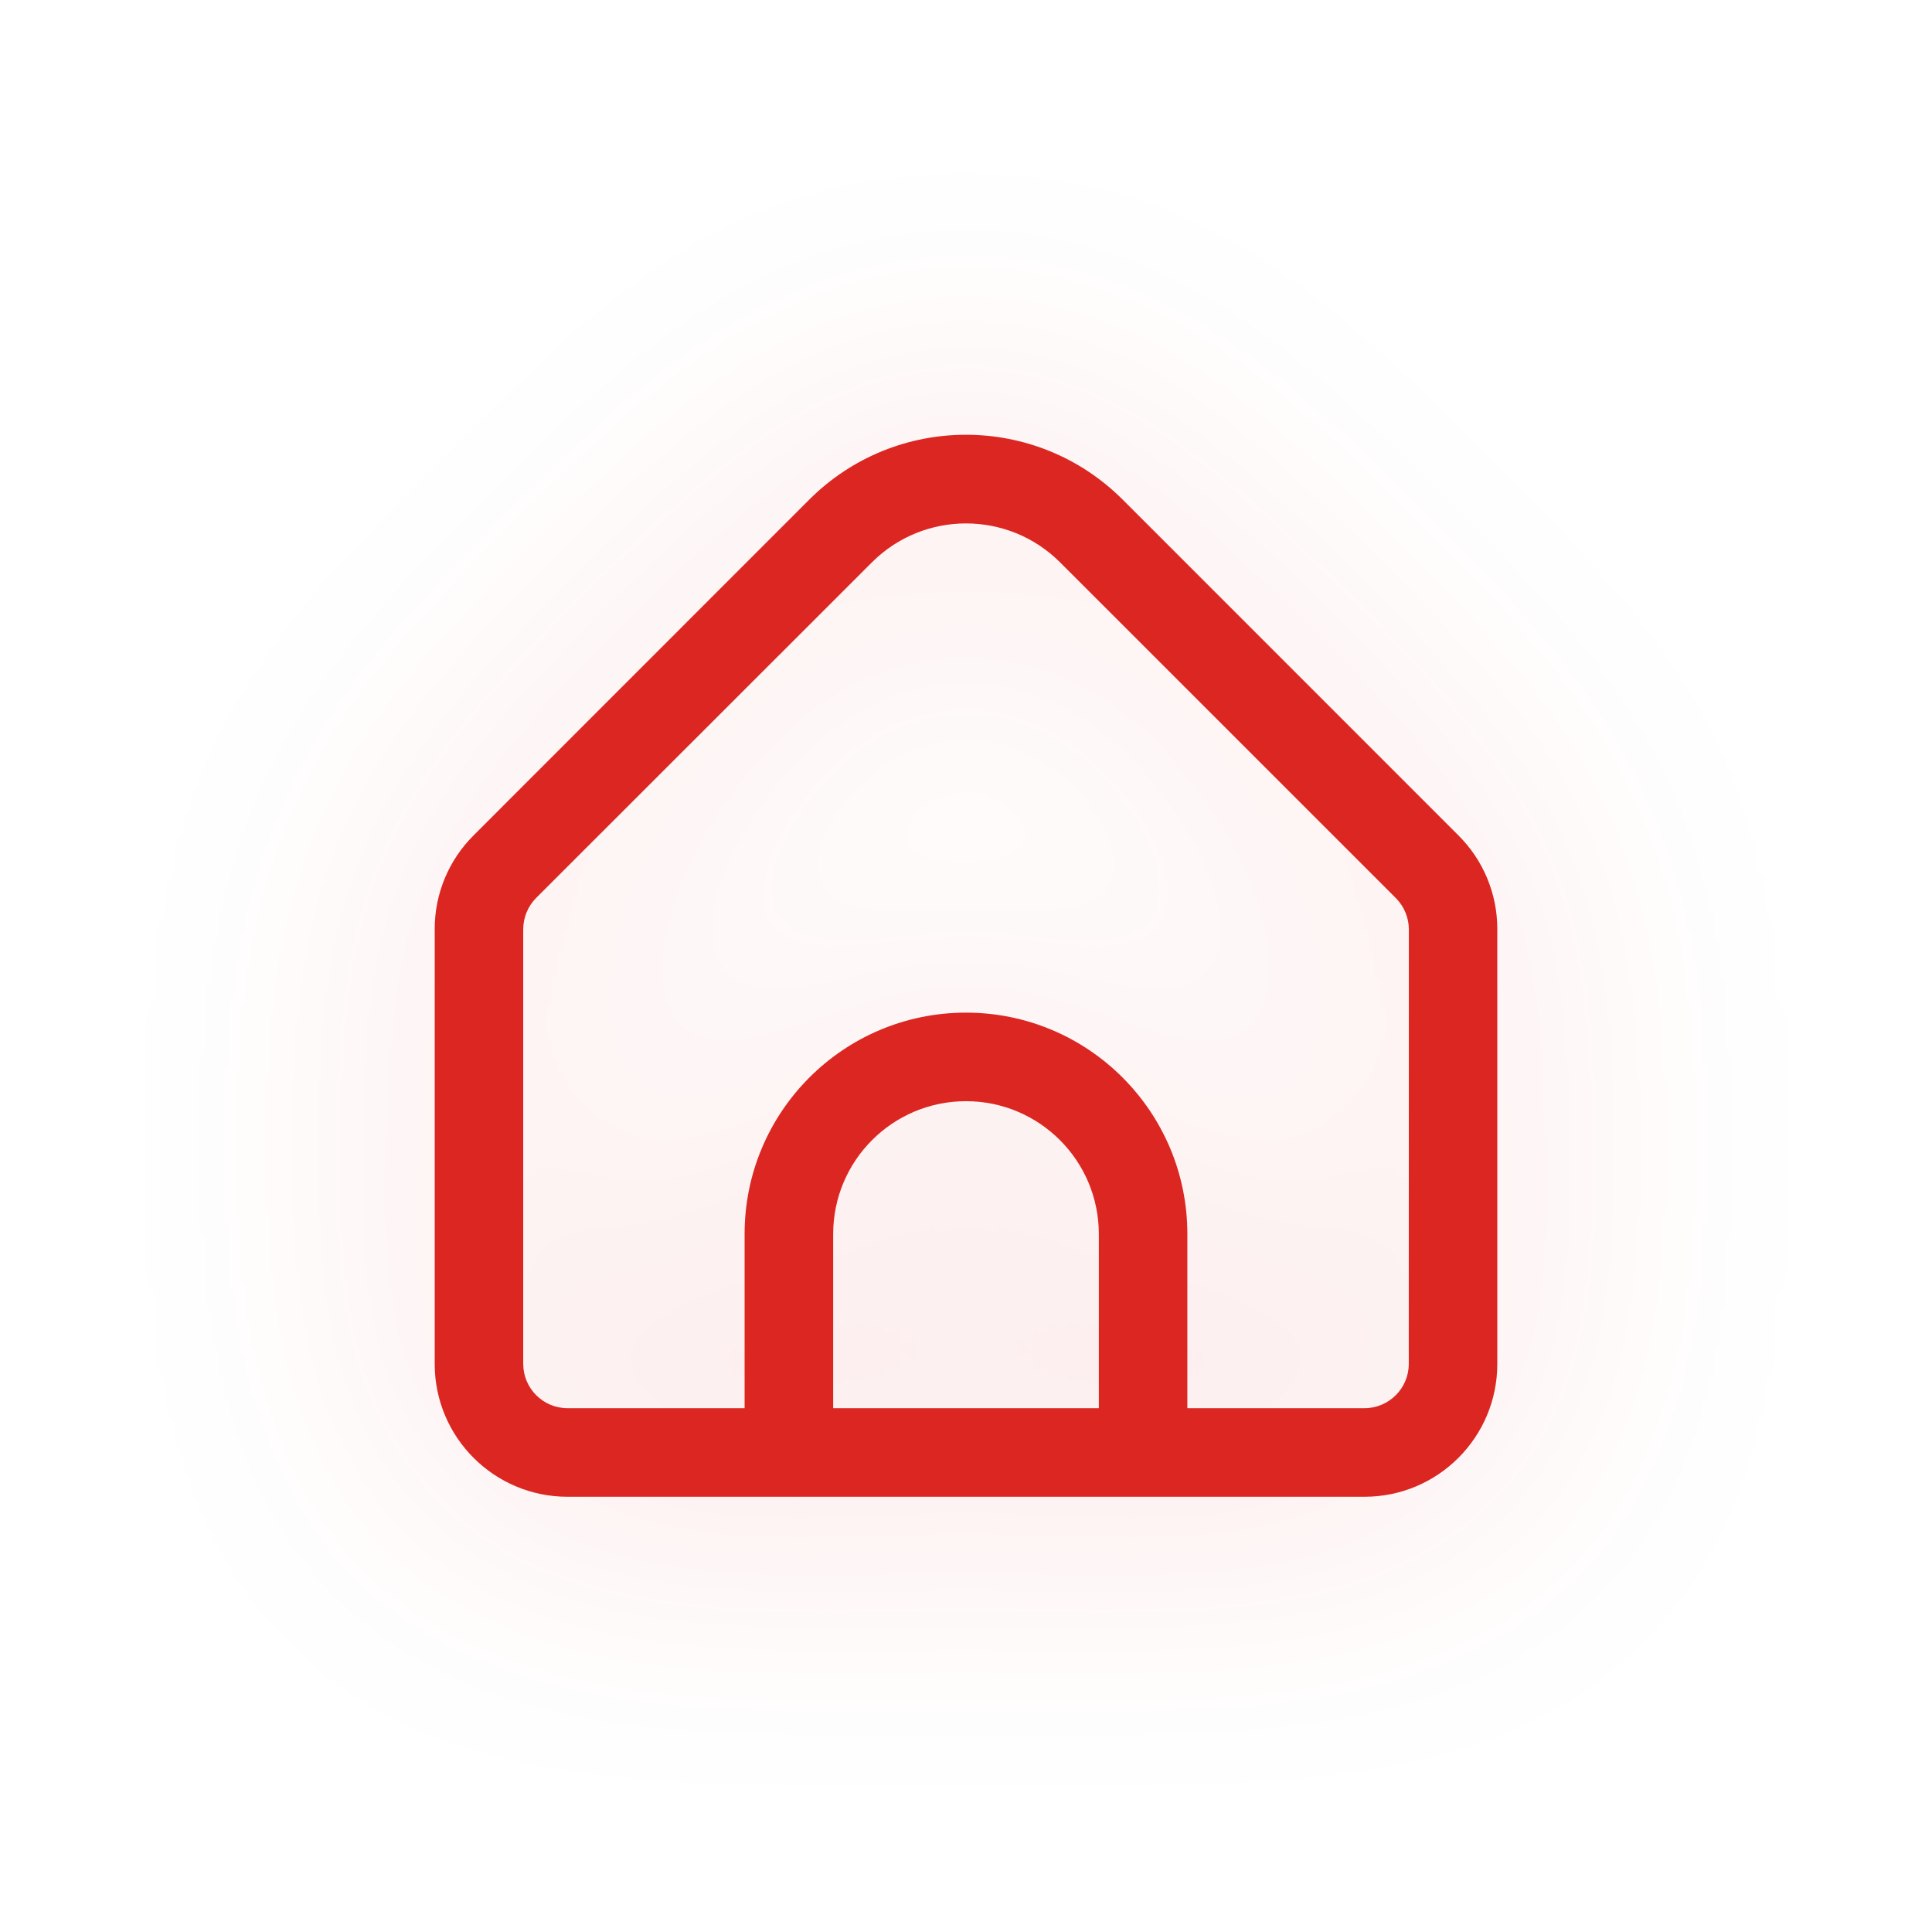
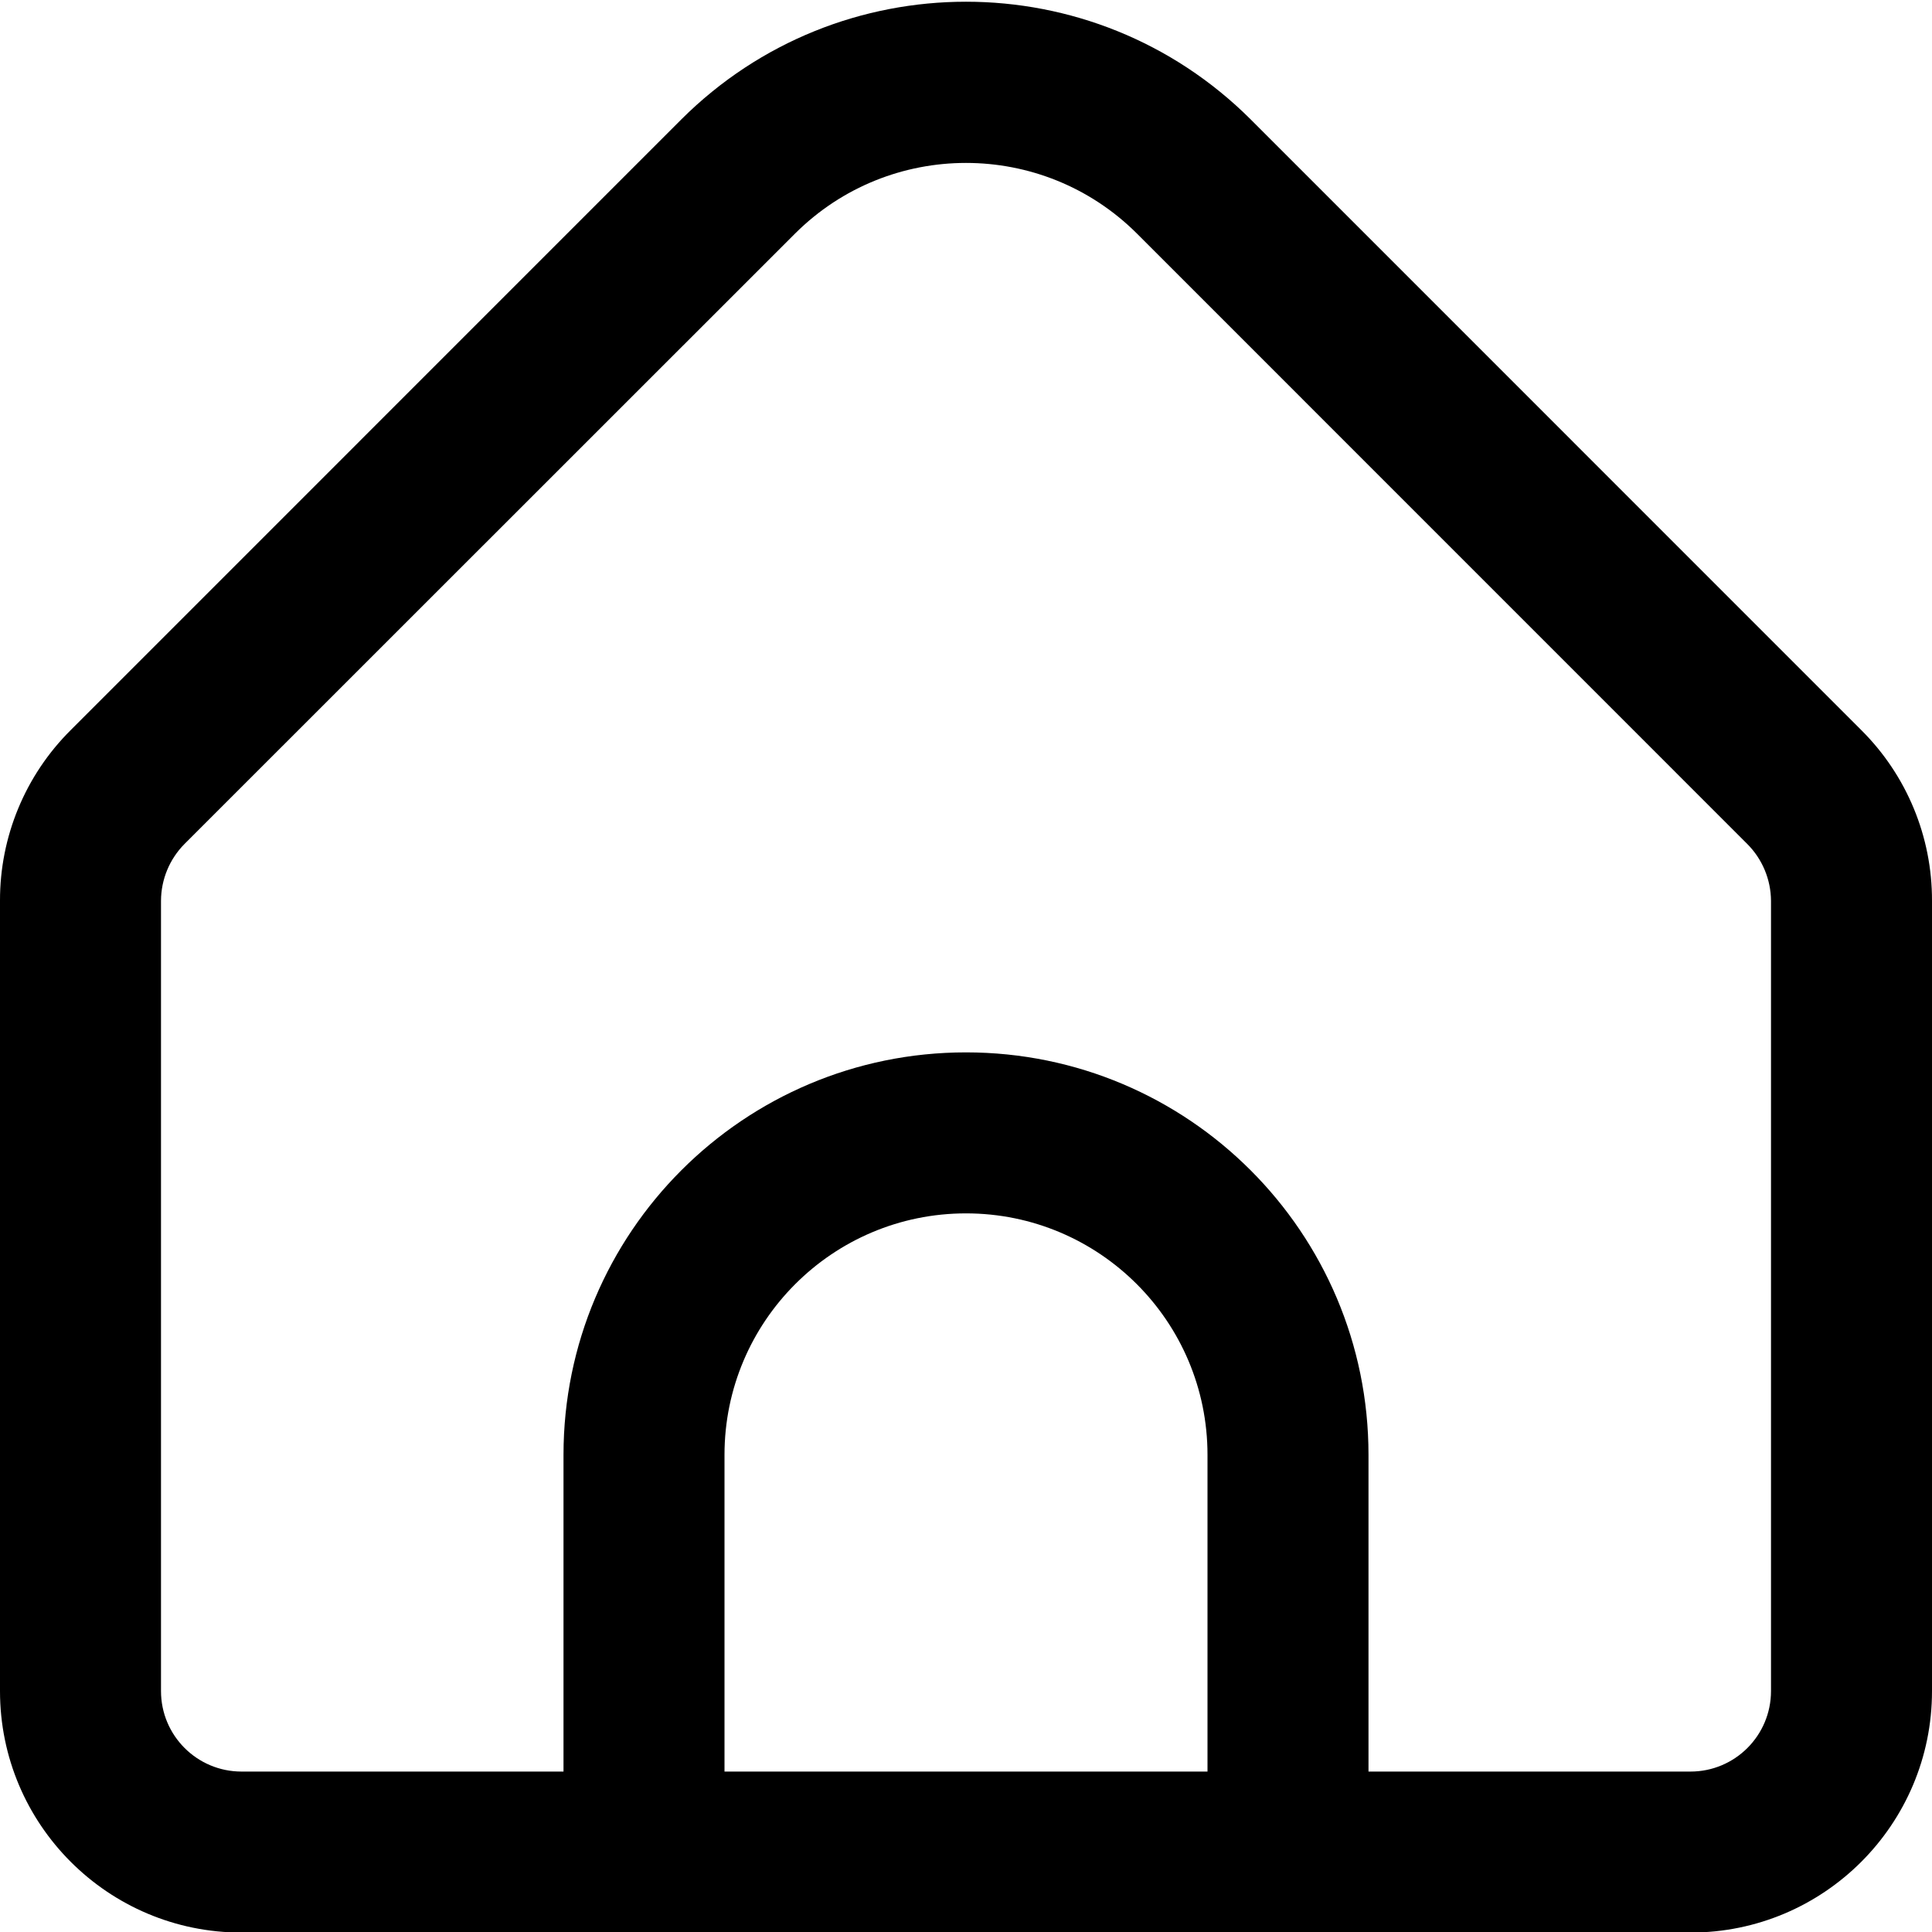
- <svg xmlns="http://www.w3.org/2000/svg" width="40" height="39.987" viewBox="0 0 40 39.987">
-   <defs>
-     <filter id="home_1_" x="0" y="0" width="40" height="39.987" filterUnits="userSpaceOnUse">
-       <feGaussianBlur stdDeviation="3" result="blur" />
-       <feFlood flood-color="#db2820" flood-opacity="0.161" />
-       <feComposite operator="in" in2="blur" />
-       <feComposite in="SourceGraphic" />
-     </filter>
-   </defs>
-   <g transform="matrix(1, 0, 0, 1, 0, 0)" filter="url(#home_1_)">
-     <path id="home_1_2" d="M21.194,8.315,14.241,1.361a4.591,4.591,0,0,0-6.483,0L.806,8.315A2.73,2.73,0,0,0,0,10.259v9a2.75,2.75,0,0,0,2.75,2.75h16.5A2.75,2.75,0,0,0,22,19.258v-9A2.73,2.73,0,0,0,21.194,8.315ZM13.75,20.175H8.25V16.569a2.75,2.75,0,1,1,5.5,0Zm6.417-.917a.917.917,0,0,1-.917.917H15.583V16.569a4.583,4.583,0,0,0-9.167,0v3.606H2.75a.917.917,0,0,1-.917-.917v-9A.924.924,0,0,1,2.1,9.611L9.055,2.66a2.757,2.757,0,0,1,3.89,0L19.9,9.614a.924.924,0,0,1,.269.645Z" transform="translate(9 8.98)" fill="#db2820" />
-   </g>
+ <svg xmlns="http://www.w3.org/2000/svg" id="Outline" viewBox="0 0 24 24" width="512" height="512">
+   <path d="M23.121,9.069,15.536,1.483a5.008,5.008,0,0,0-7.072,0L.879,9.069A2.978,2.978,0,0,0,0,11.19v9.817a3,3,0,0,0,3,3H21a3,3,0,0,0,3-3V11.19A2.978,2.978,0,0,0,23.121,9.069ZM15,22.007H9V18.073a3,3,0,0,1,6,0Zm7-1a1,1,0,0,1-1,1H17V18.073a5,5,0,0,0-10,0v3.934H3a1,1,0,0,1-1-1V11.19a1.008,1.008,0,0,1,.293-.707L9.878,2.9a3.008,3.008,0,0,1,4.244,0l7.585,7.586A1.008,1.008,0,0,1,22,11.19Z" />
</svg>
